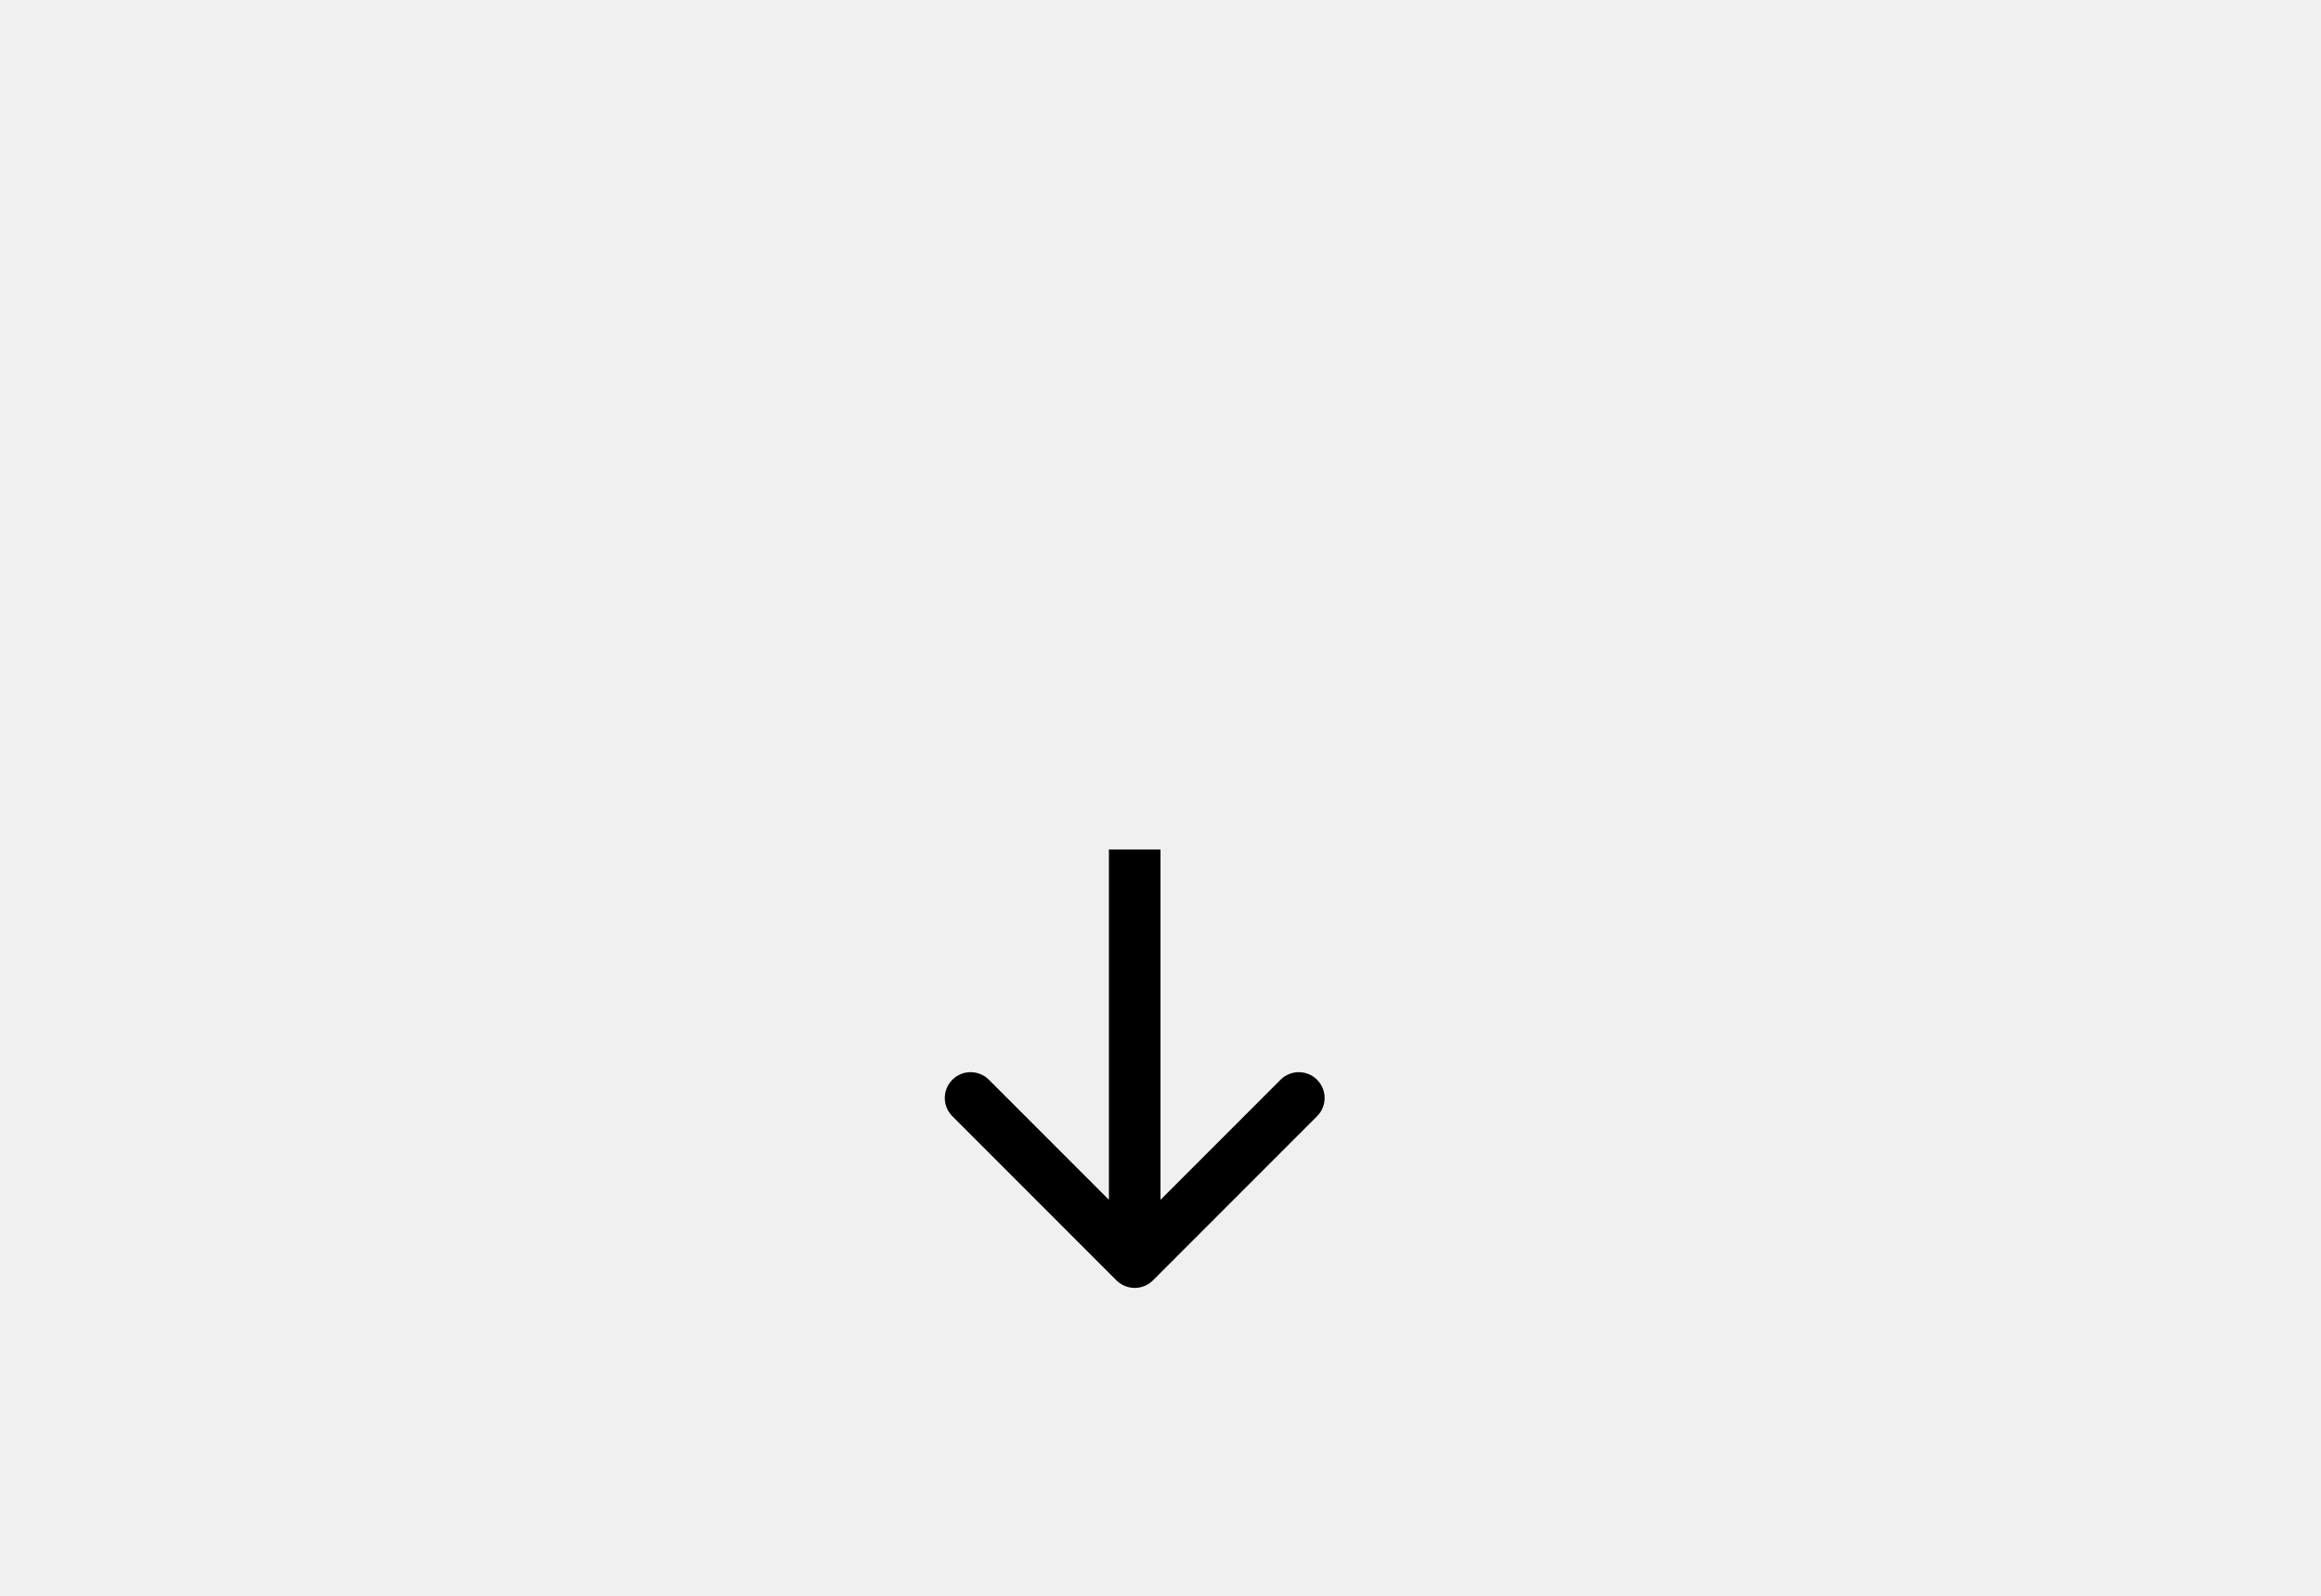
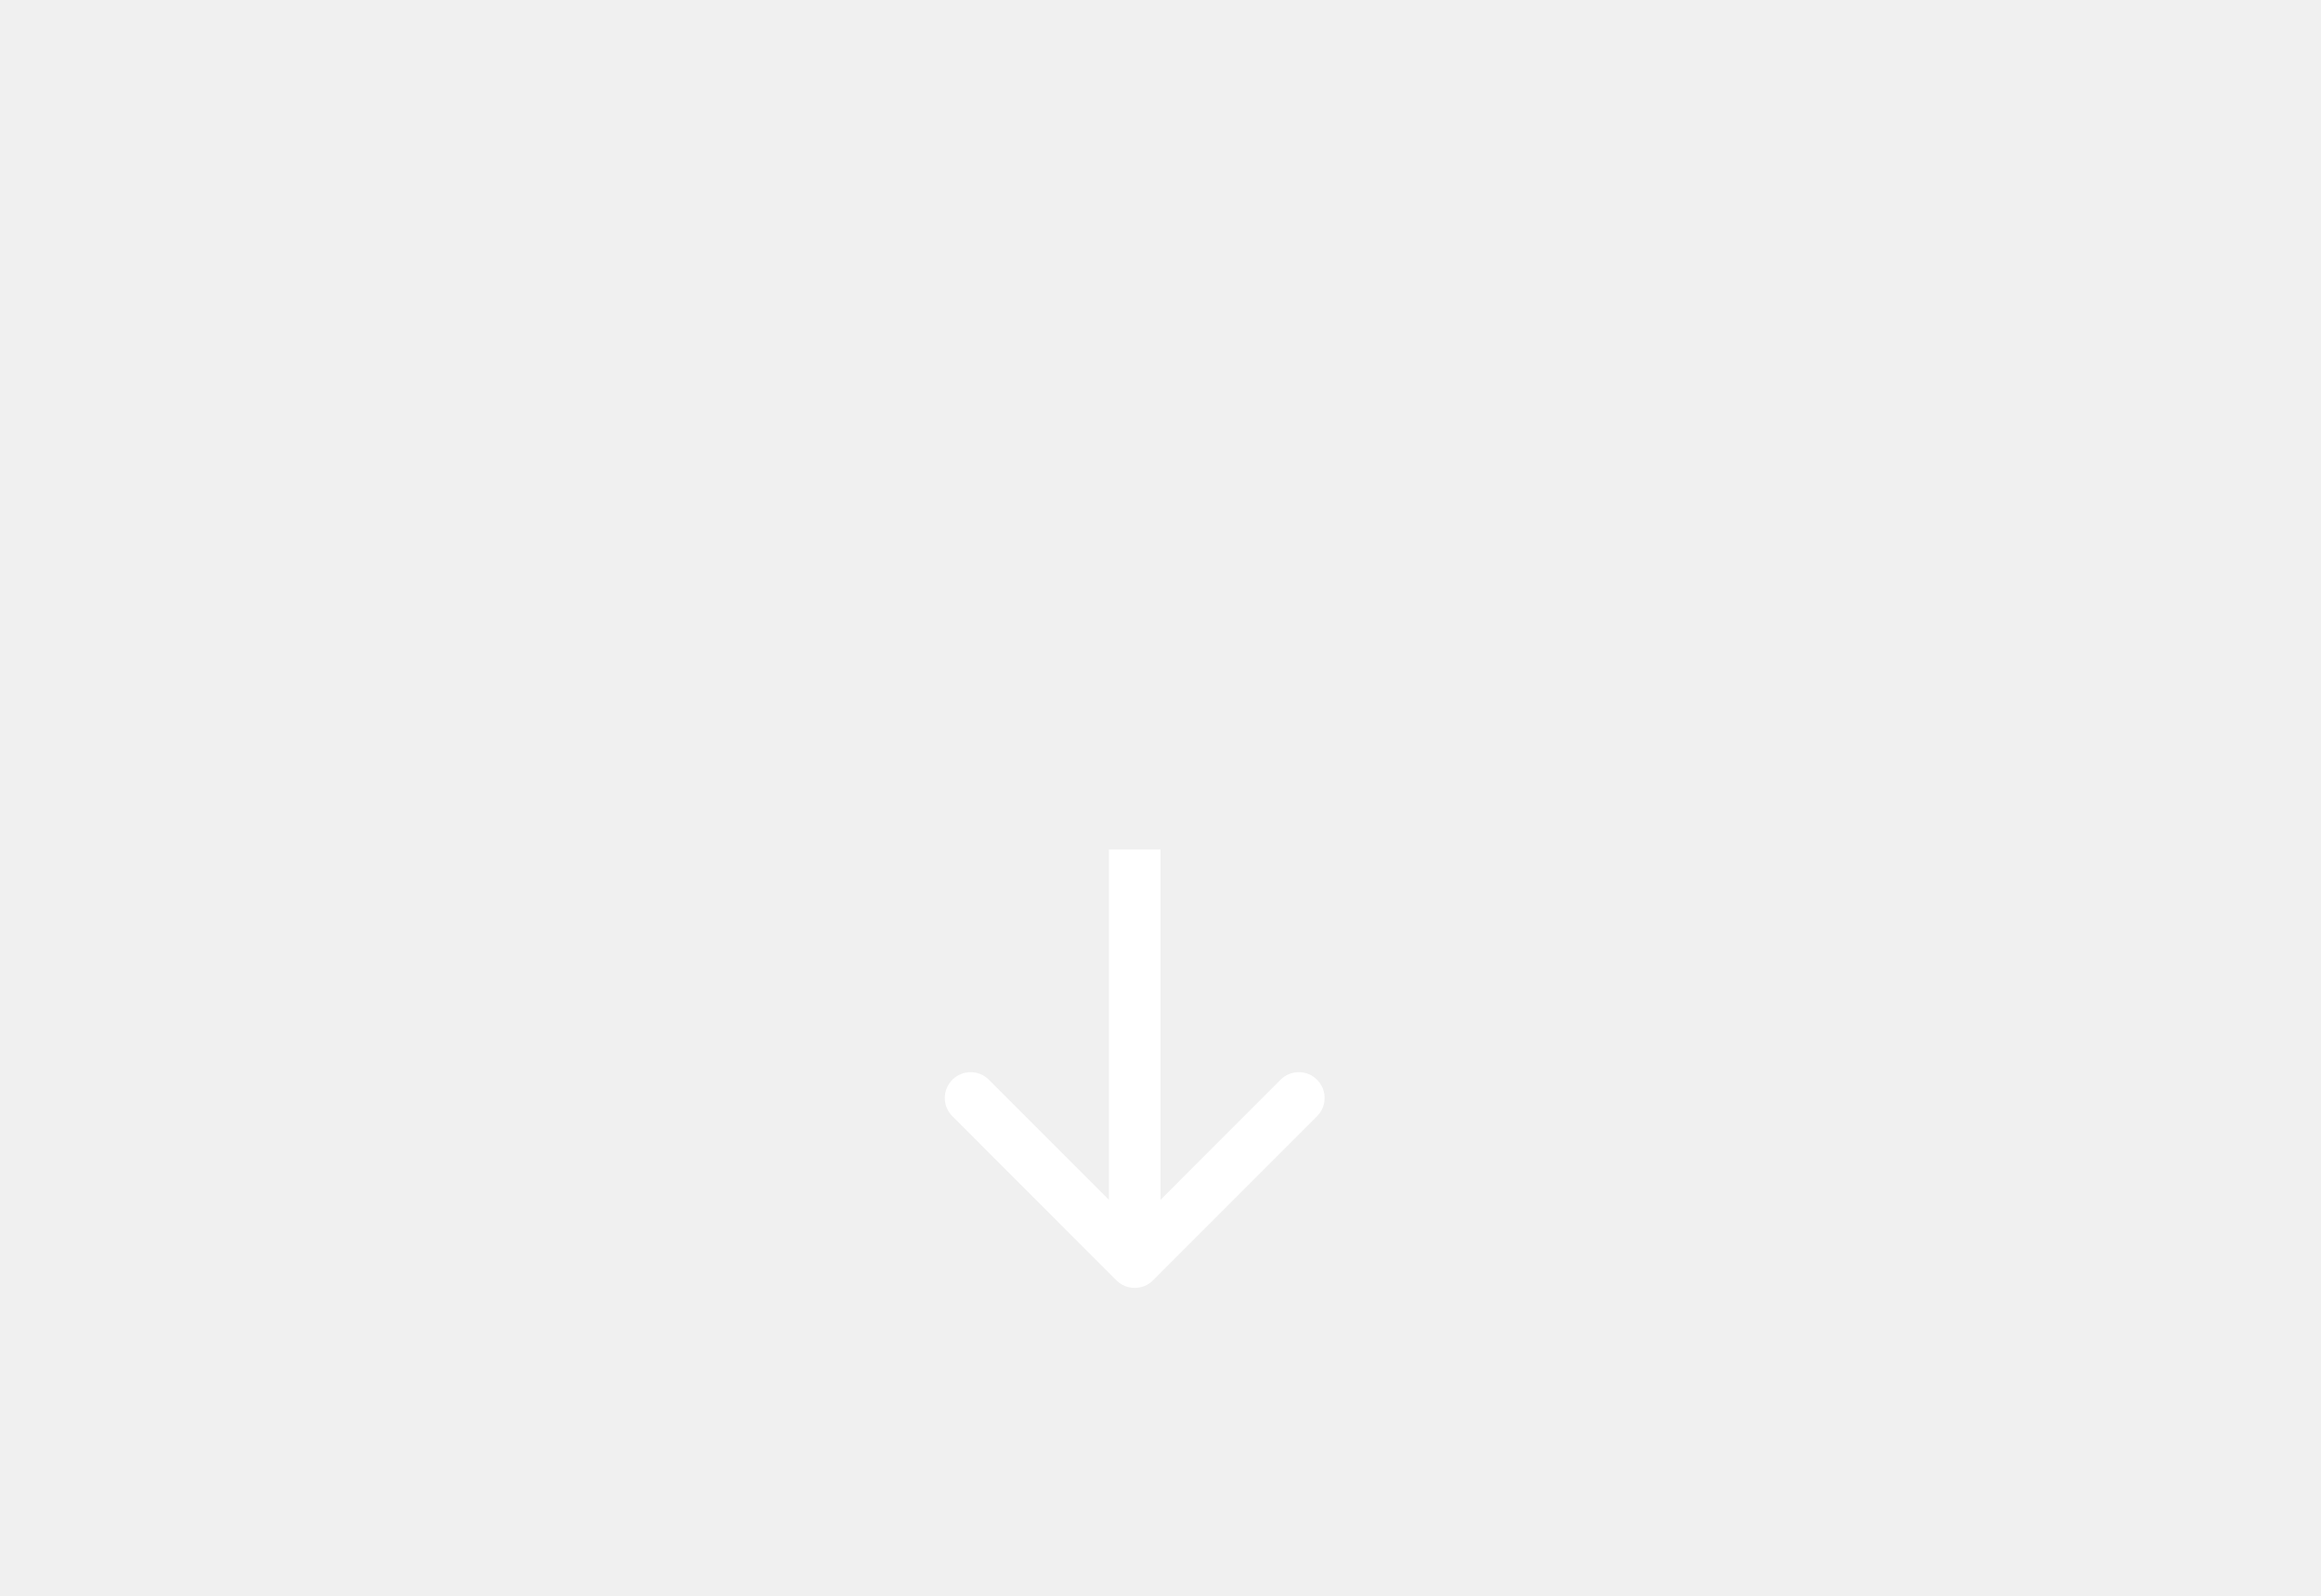
<svg xmlns="http://www.w3.org/2000/svg" width="80" height="55" viewBox="0 0 45 20" fill="none">
-   <path d="M21.646 19.354C21.842 19.549 22.158 19.549 22.354 19.354L25.535 16.172C25.731 15.976 25.731 15.66 25.535 15.464C25.34 15.269 25.024 15.269 24.828 15.464L22 18.293L19.172 15.464C18.976 15.269 18.66 15.269 18.465 15.464C18.269 15.66 18.269 15.976 18.465 16.172L21.646 19.354ZM21.5 11V19H22.5V11H21.5Z" fill="black" />
+   <path d="M21.646 19.354C21.842 19.549 22.158 19.549 22.354 19.354L25.535 16.172C25.731 15.976 25.731 15.66 25.535 15.464C25.34 15.269 25.024 15.269 24.828 15.464L22 18.293L19.172 15.464C18.976 15.269 18.66 15.269 18.465 15.464C18.269 15.66 18.269 15.976 18.465 16.172L21.646 19.354ZM21.5 11V19H22.5V11H21.5Z" fill="white" />
</svg>
